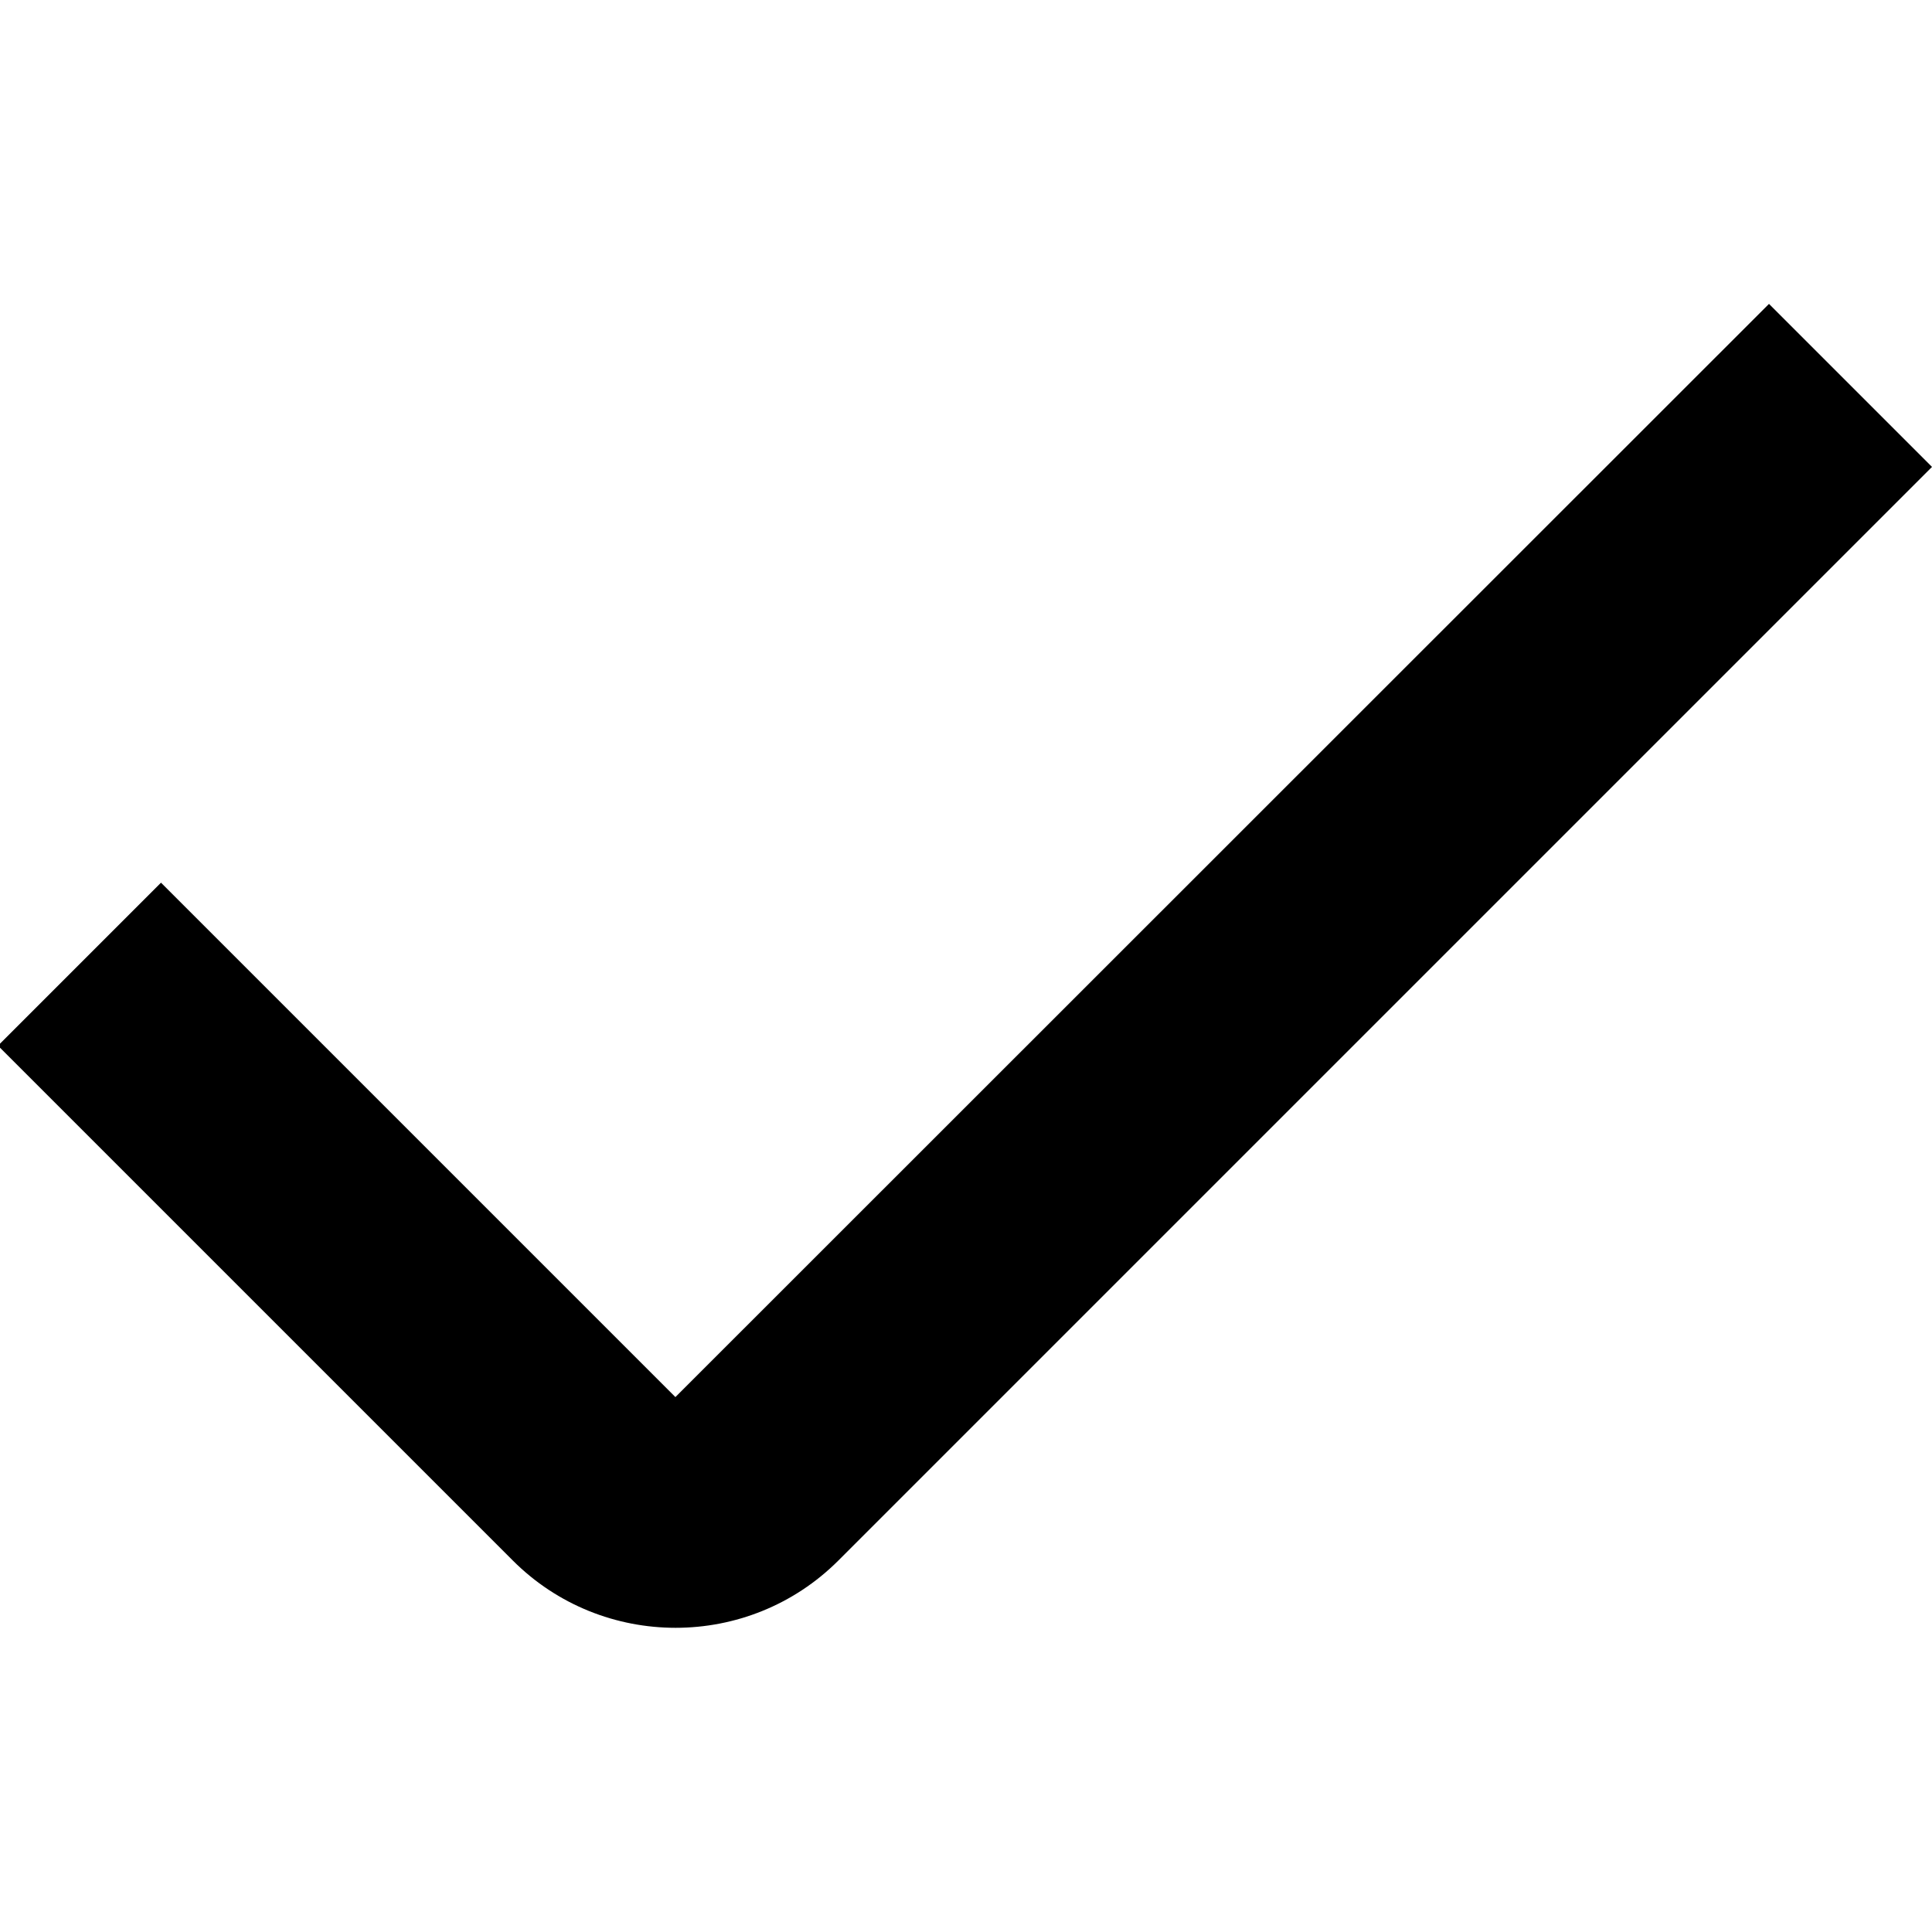
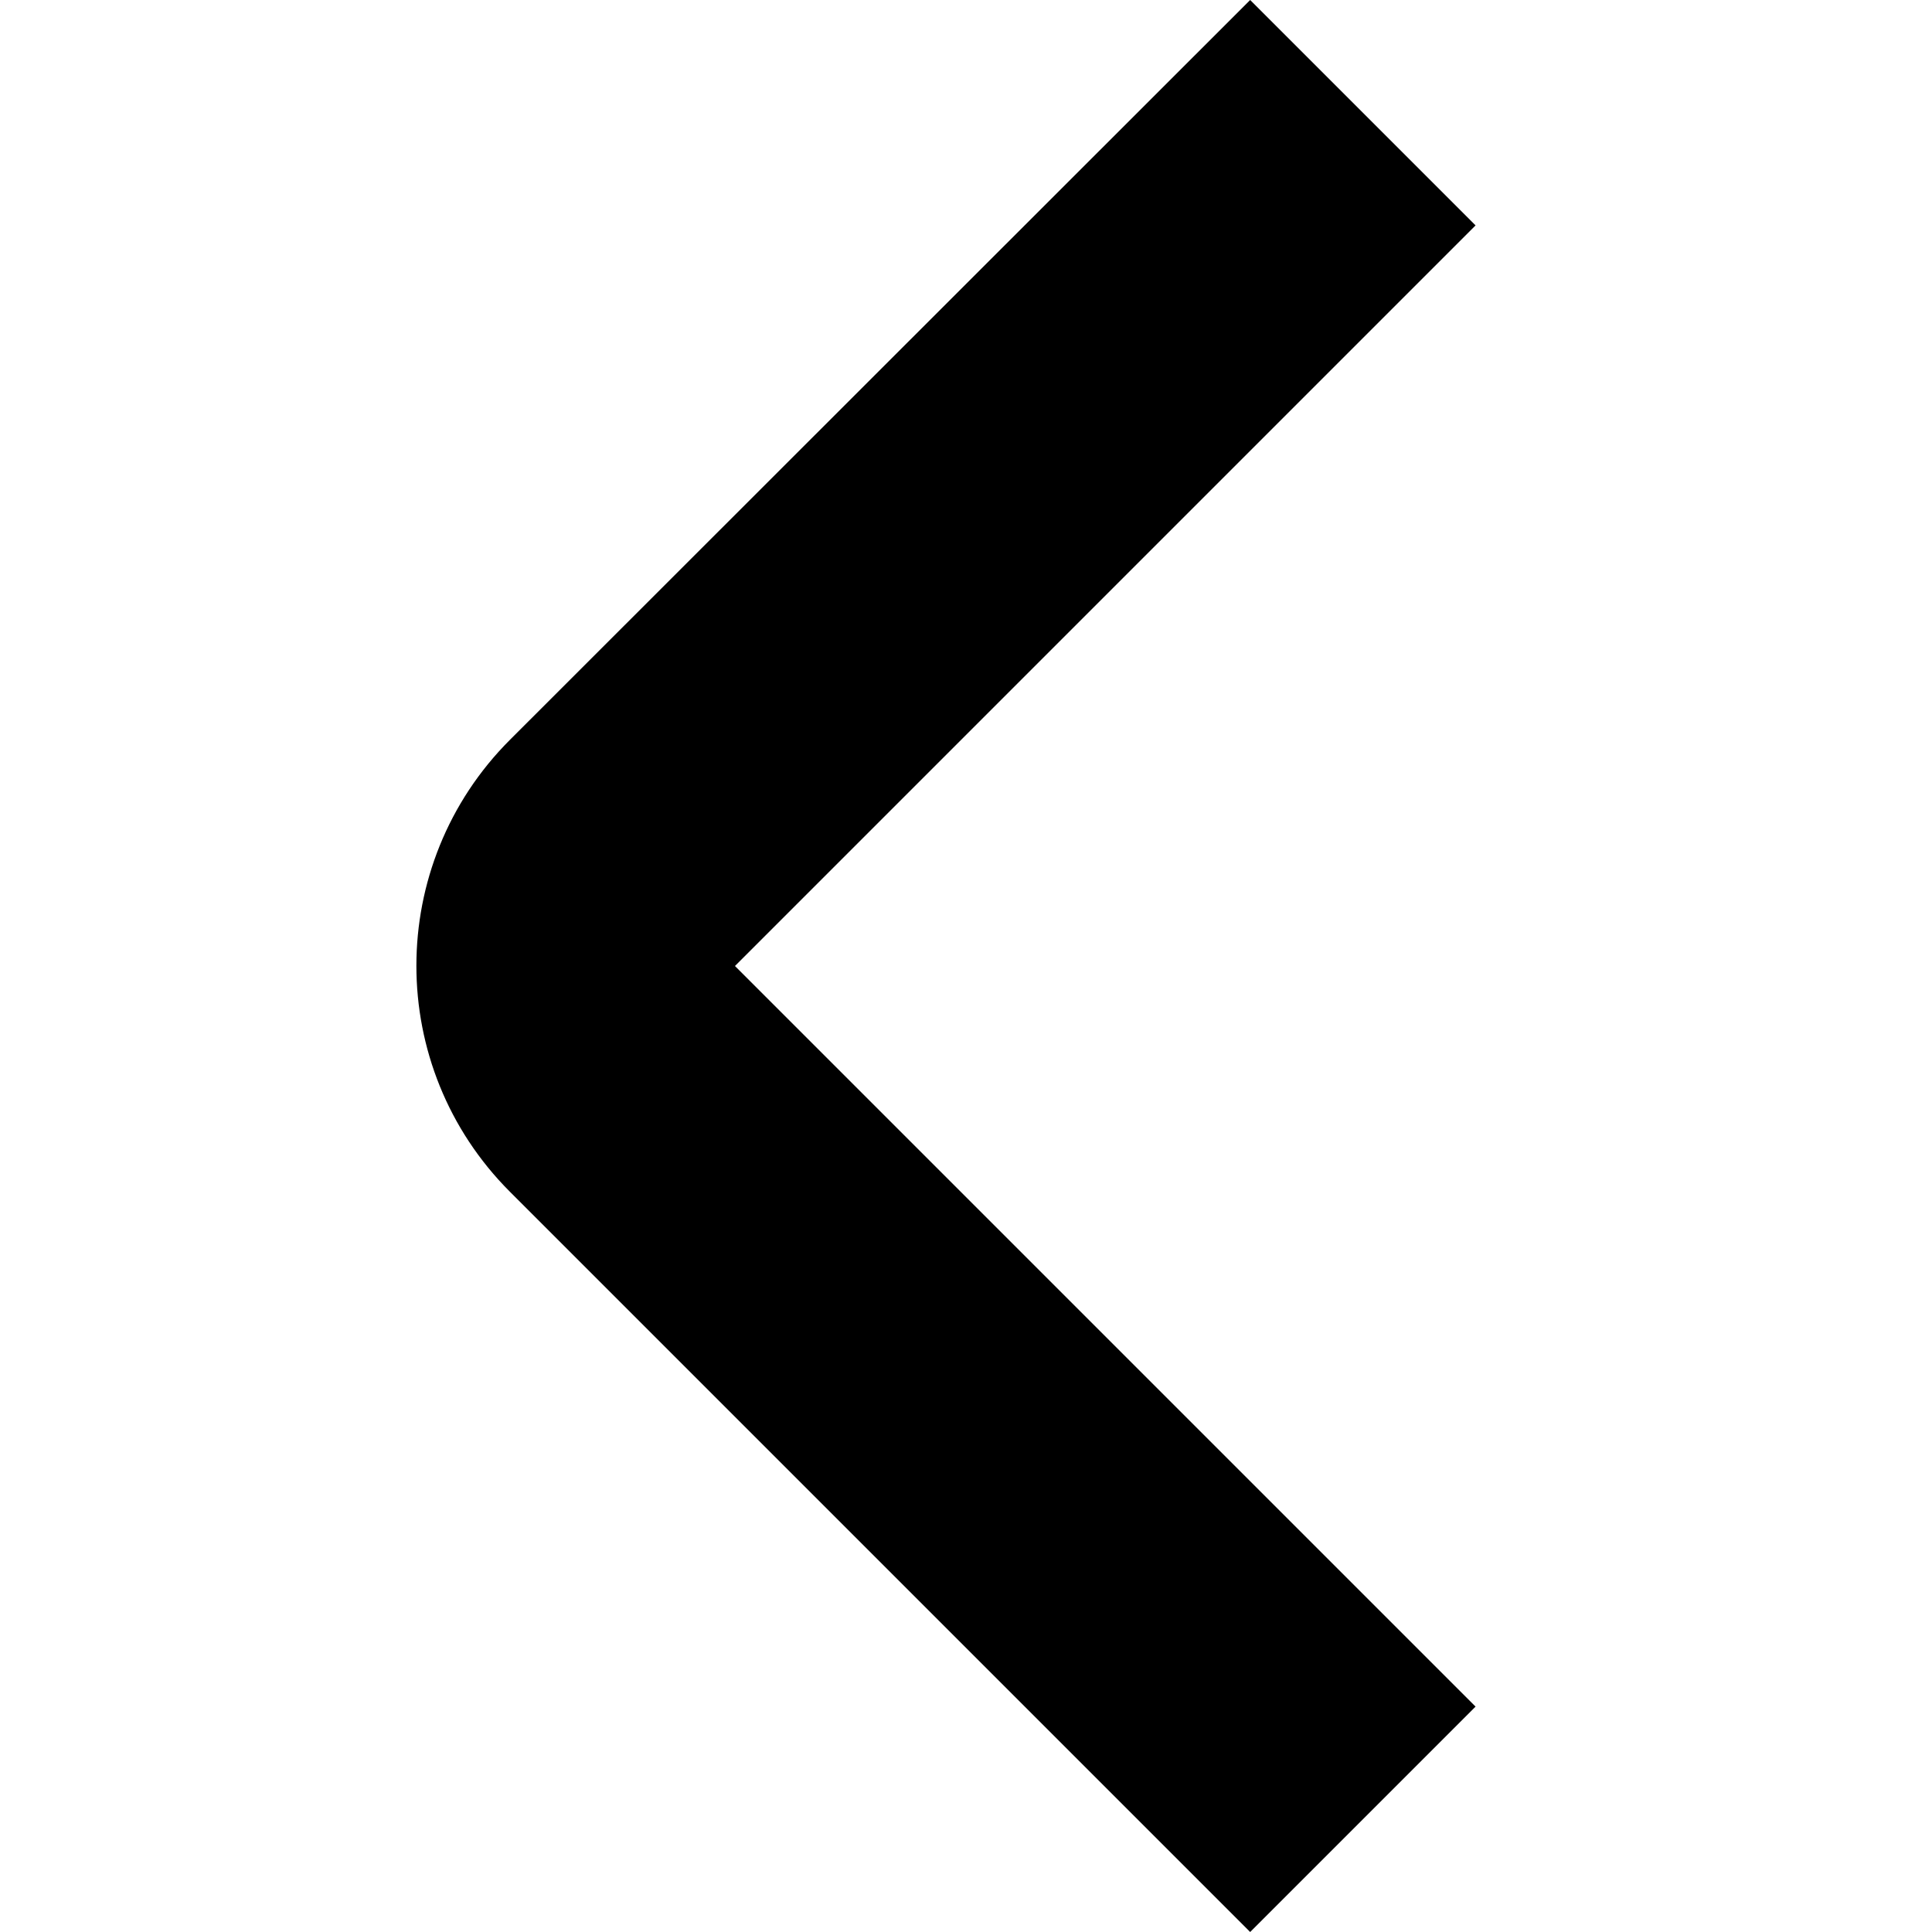
<svg xmlns="http://www.w3.org/2000/svg" id="Layer_1" version="1.1" viewBox="0 0 48 48">
-   <path d="M12.74,38.77L-.05,25.98l4.05-4.05,12.78,12.78L43.95,7.55l4.05,4.05-27.17,27.17c-2.23,2.23-5.86,2.23-8.09,0Z" />
+   <path d="M31.06,48L12.67,29.61c-3.1-3.1-3.1-8.13,0-11.23L31.06,0l5.6,5.6-18.4,18.4,18.4,18.4-5.6,5.6Z" />
</svg>
